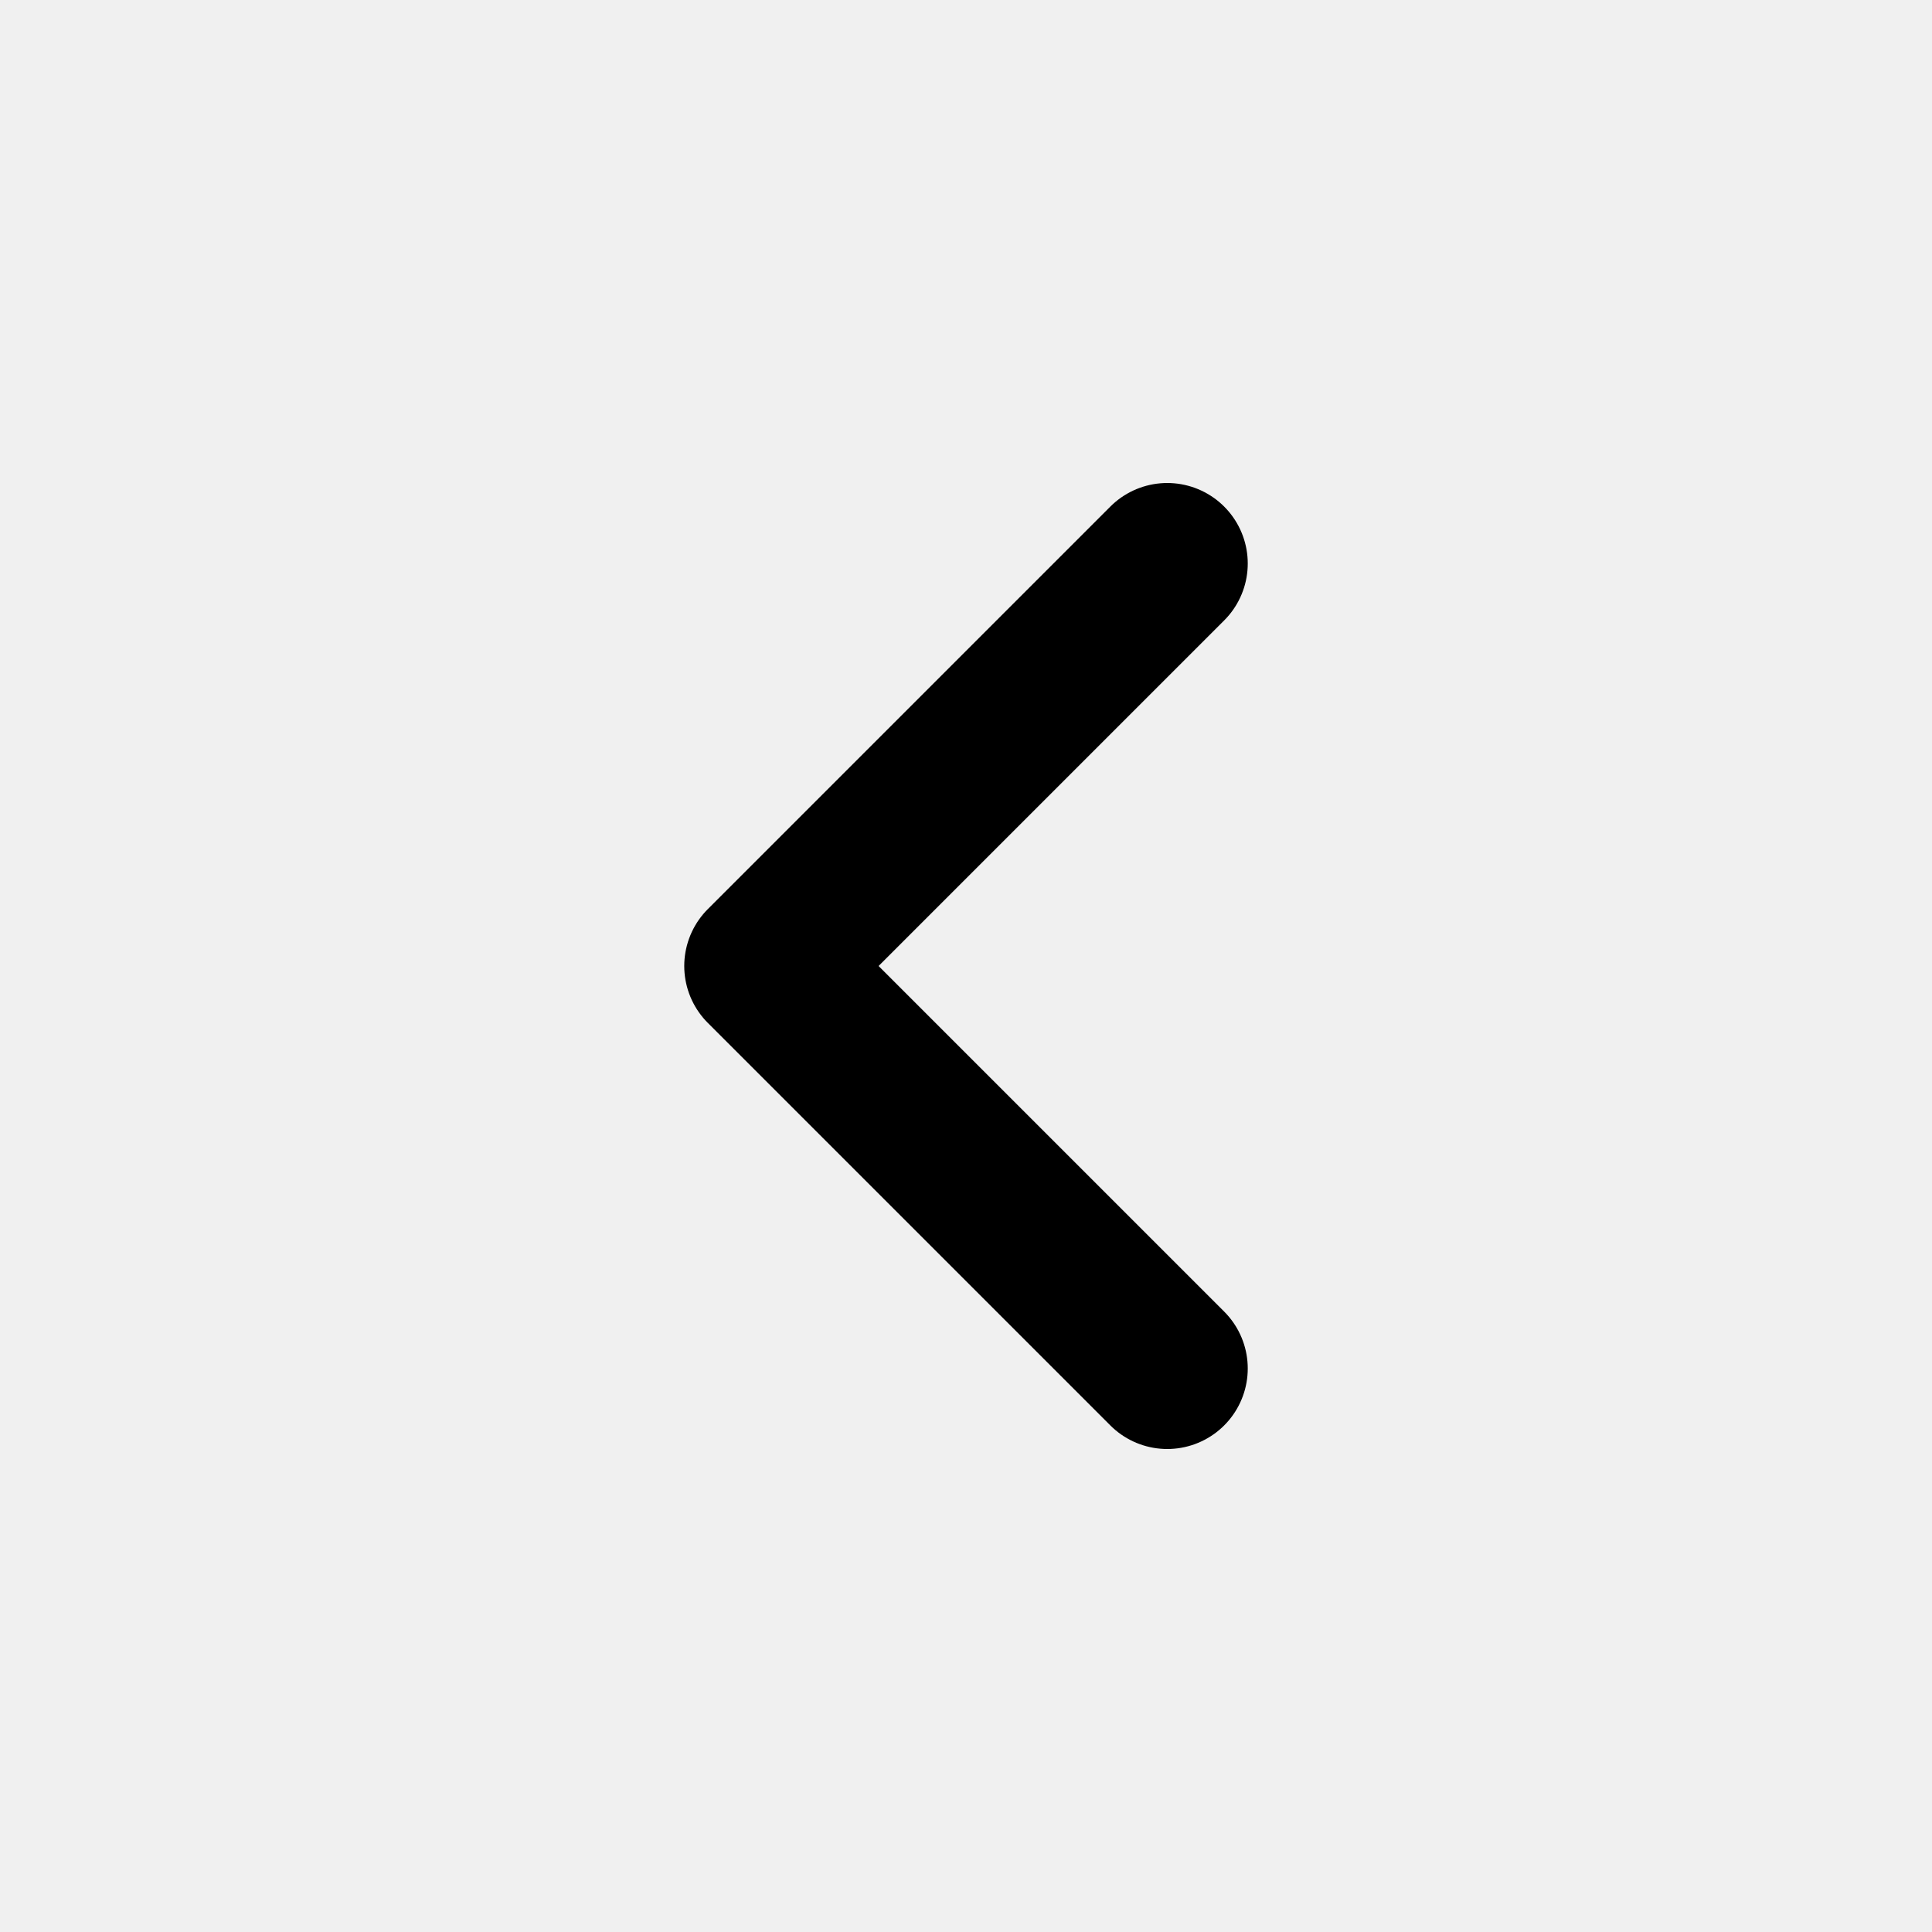
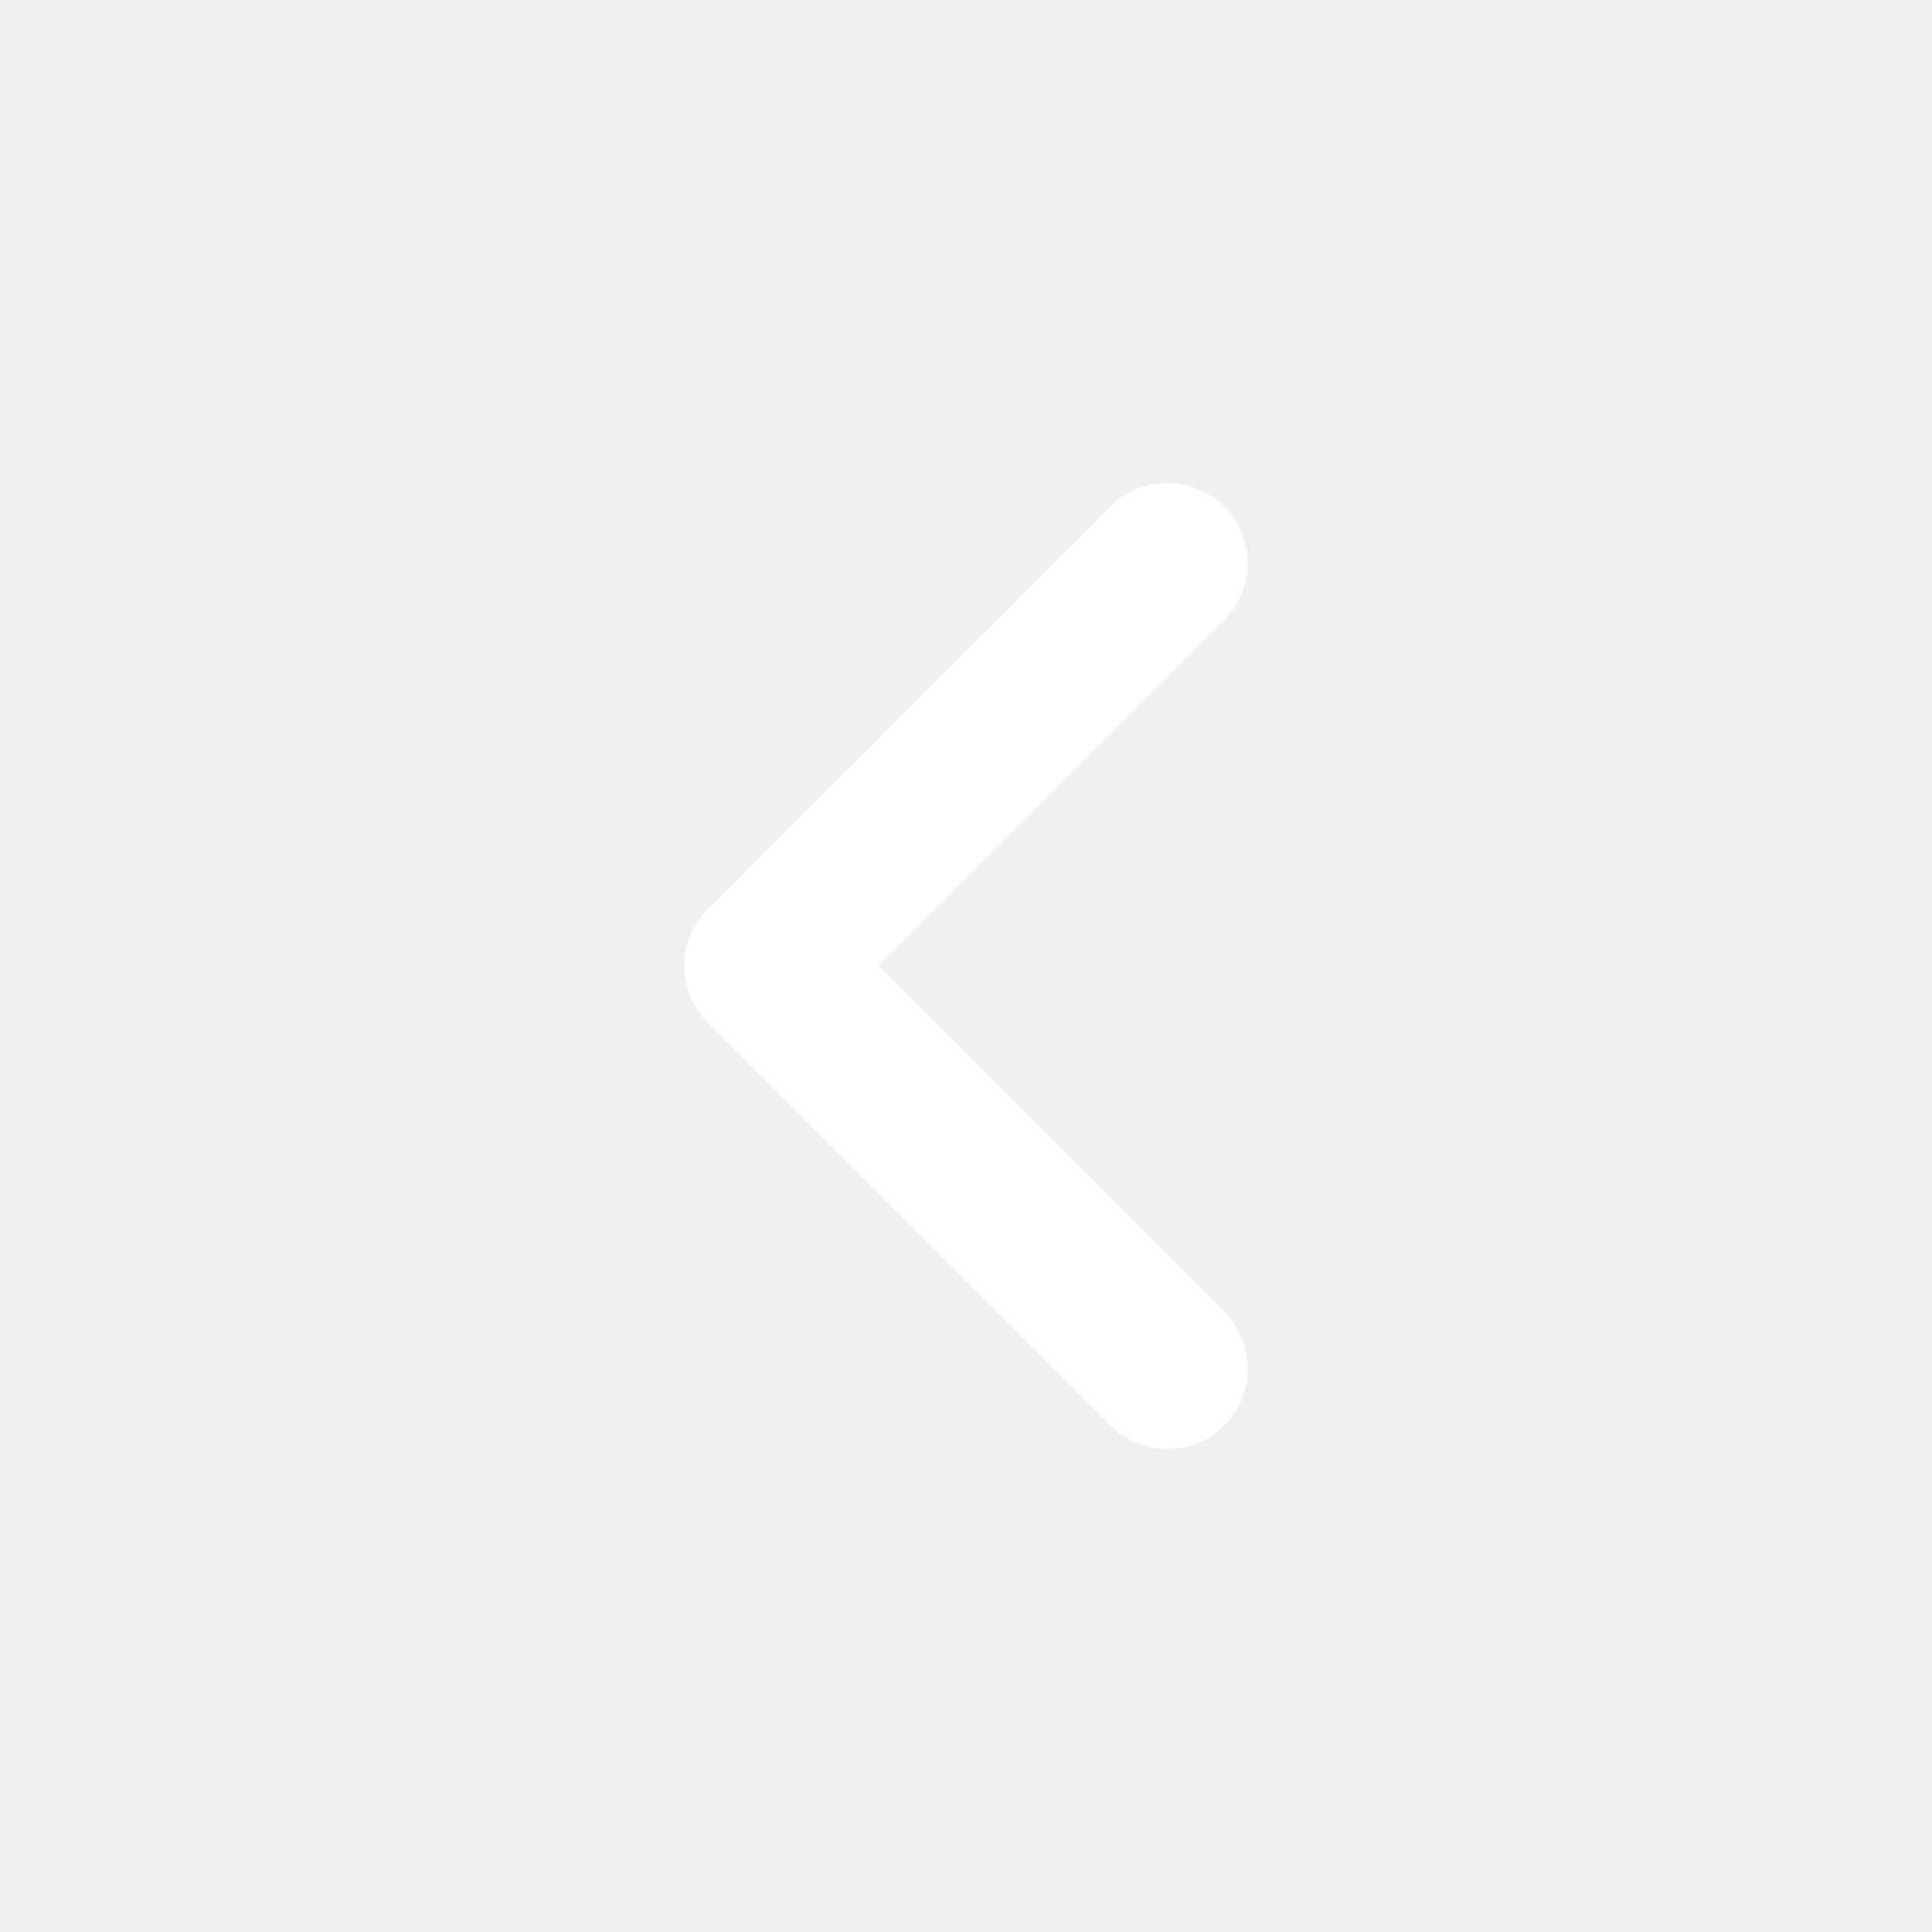
<svg xmlns="http://www.w3.org/2000/svg" width="24" height="24" viewBox="0 0 24 24" fill="none">
-   <path d="M14.5 17L9.5 12L14.5 7" stroke="black" stroke-width="2" stroke-linecap="round" stroke-linejoin="round" />
+   <path d="M14.5 17L9.5 12L14.5 7" stroke="#fff" stroke-width="2" stroke-linecap="round" stroke-linejoin="round" />
</svg>
